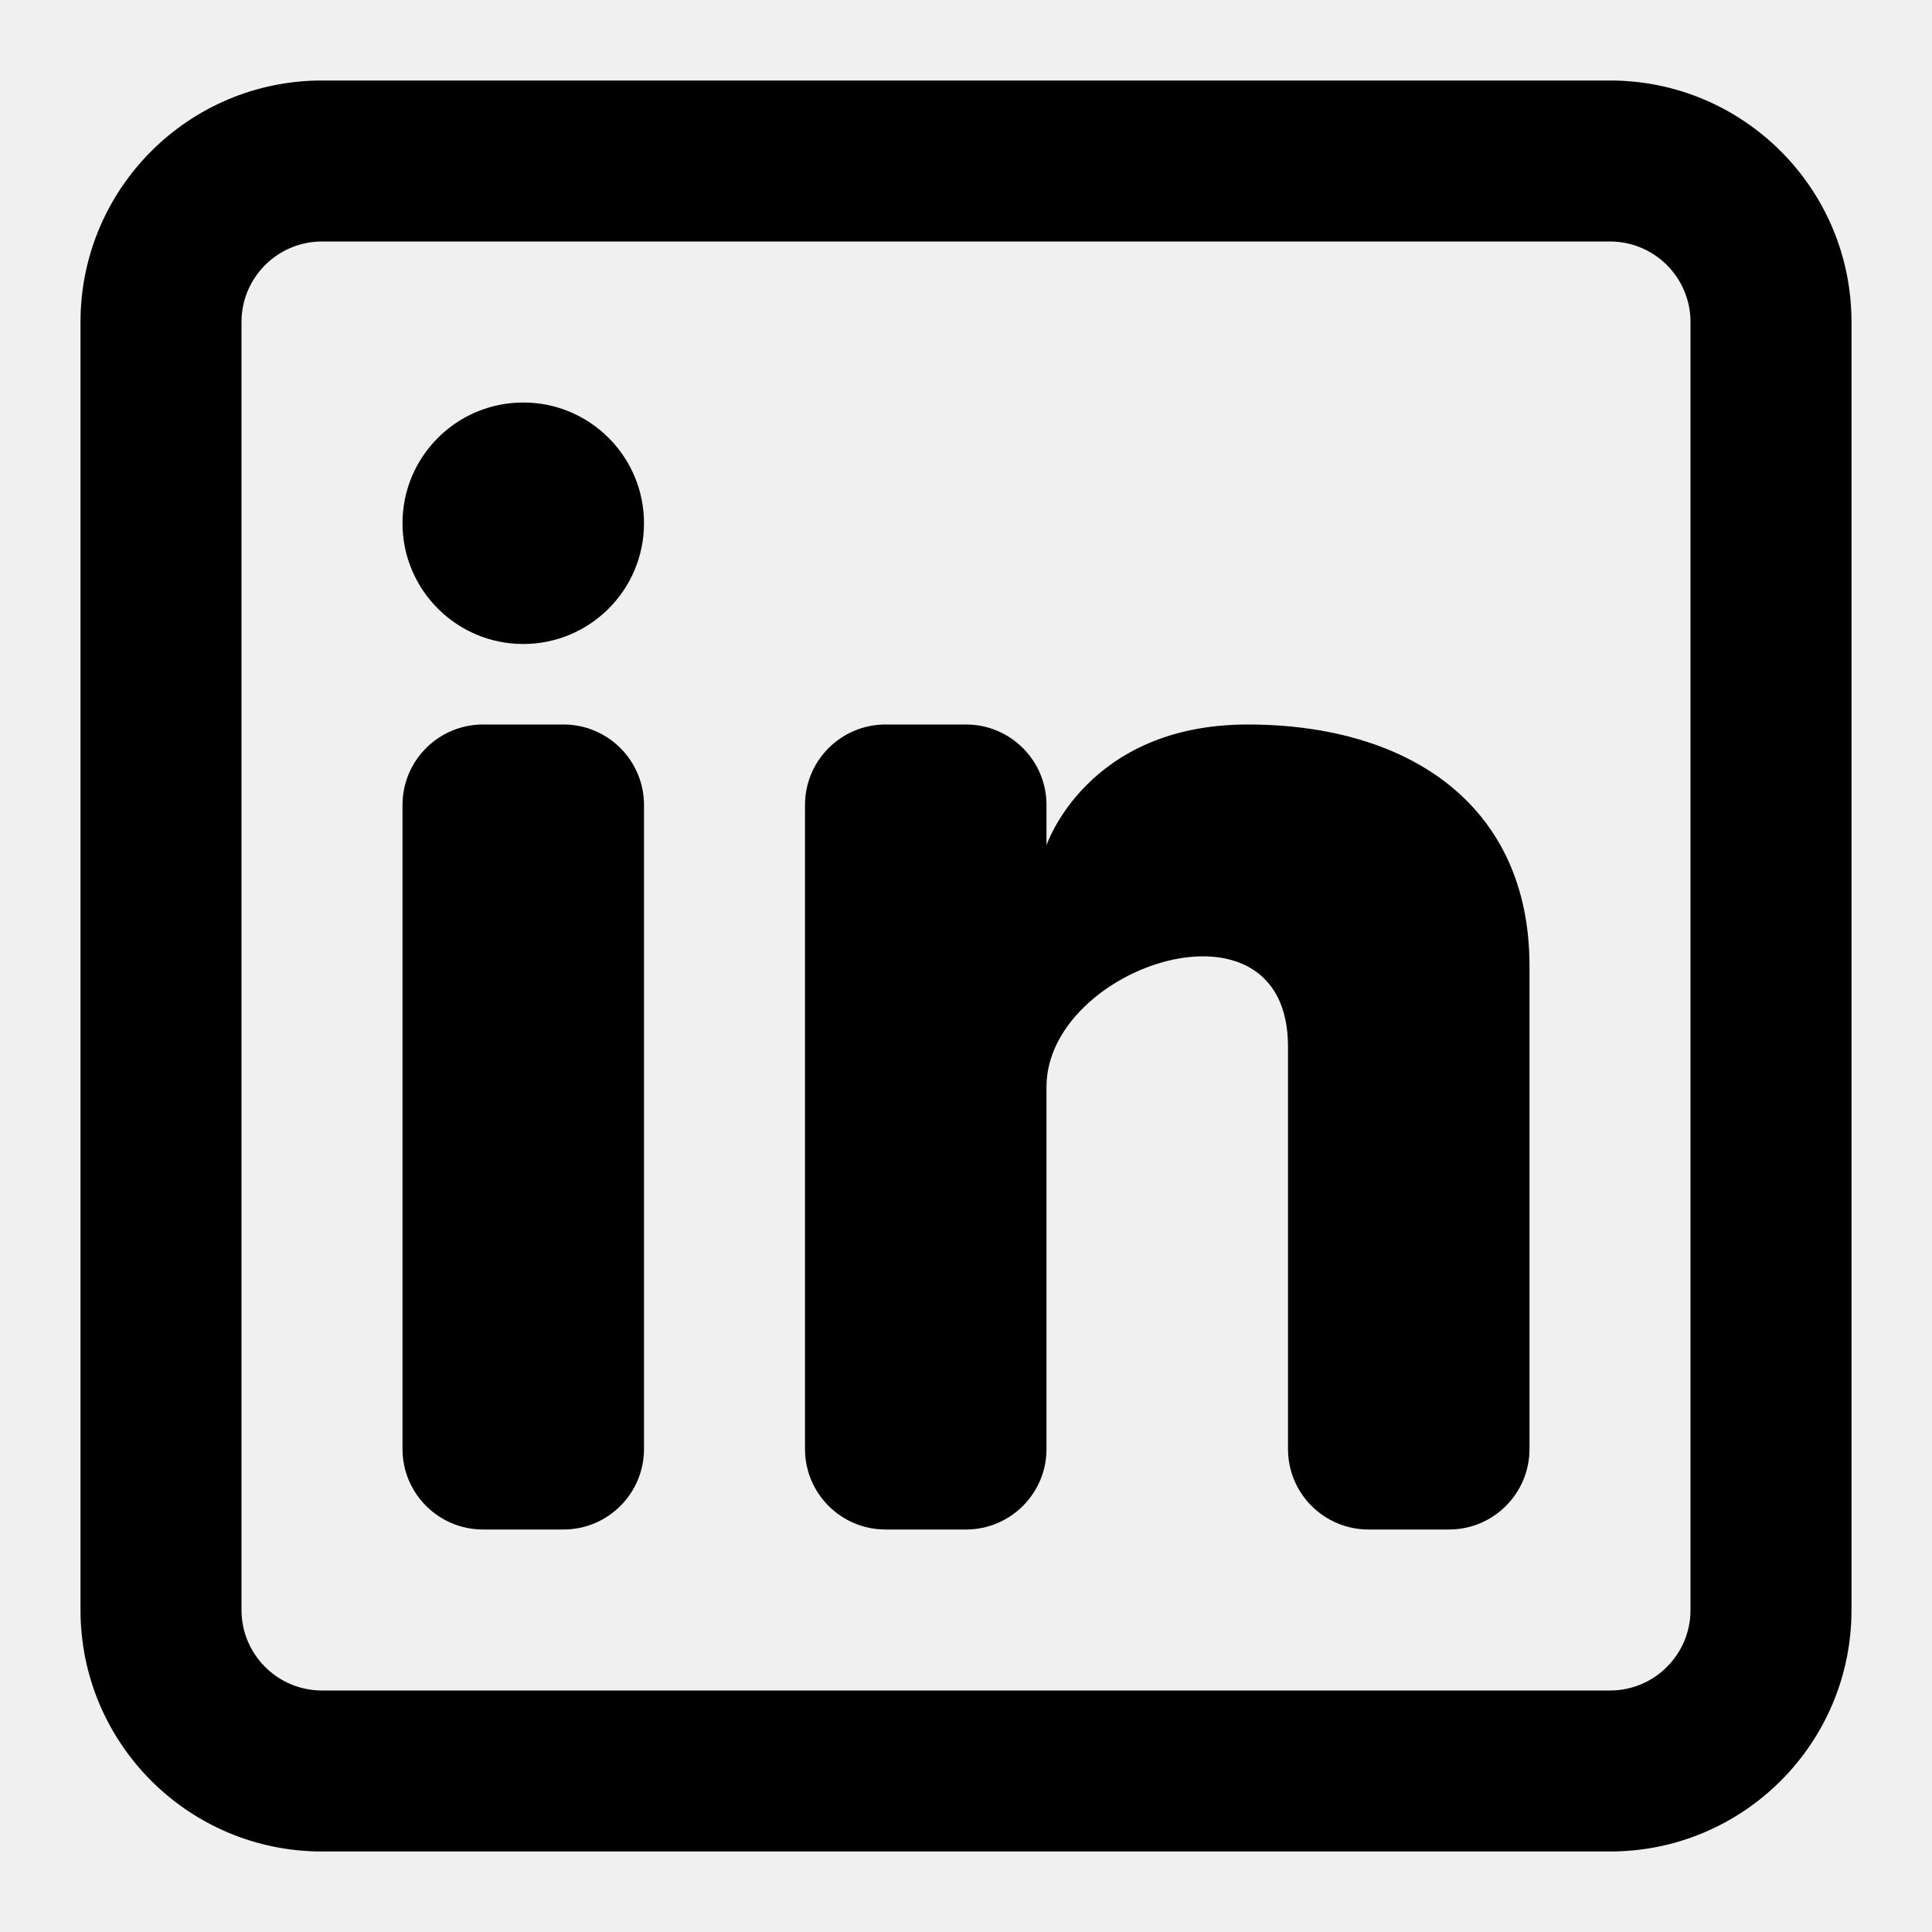
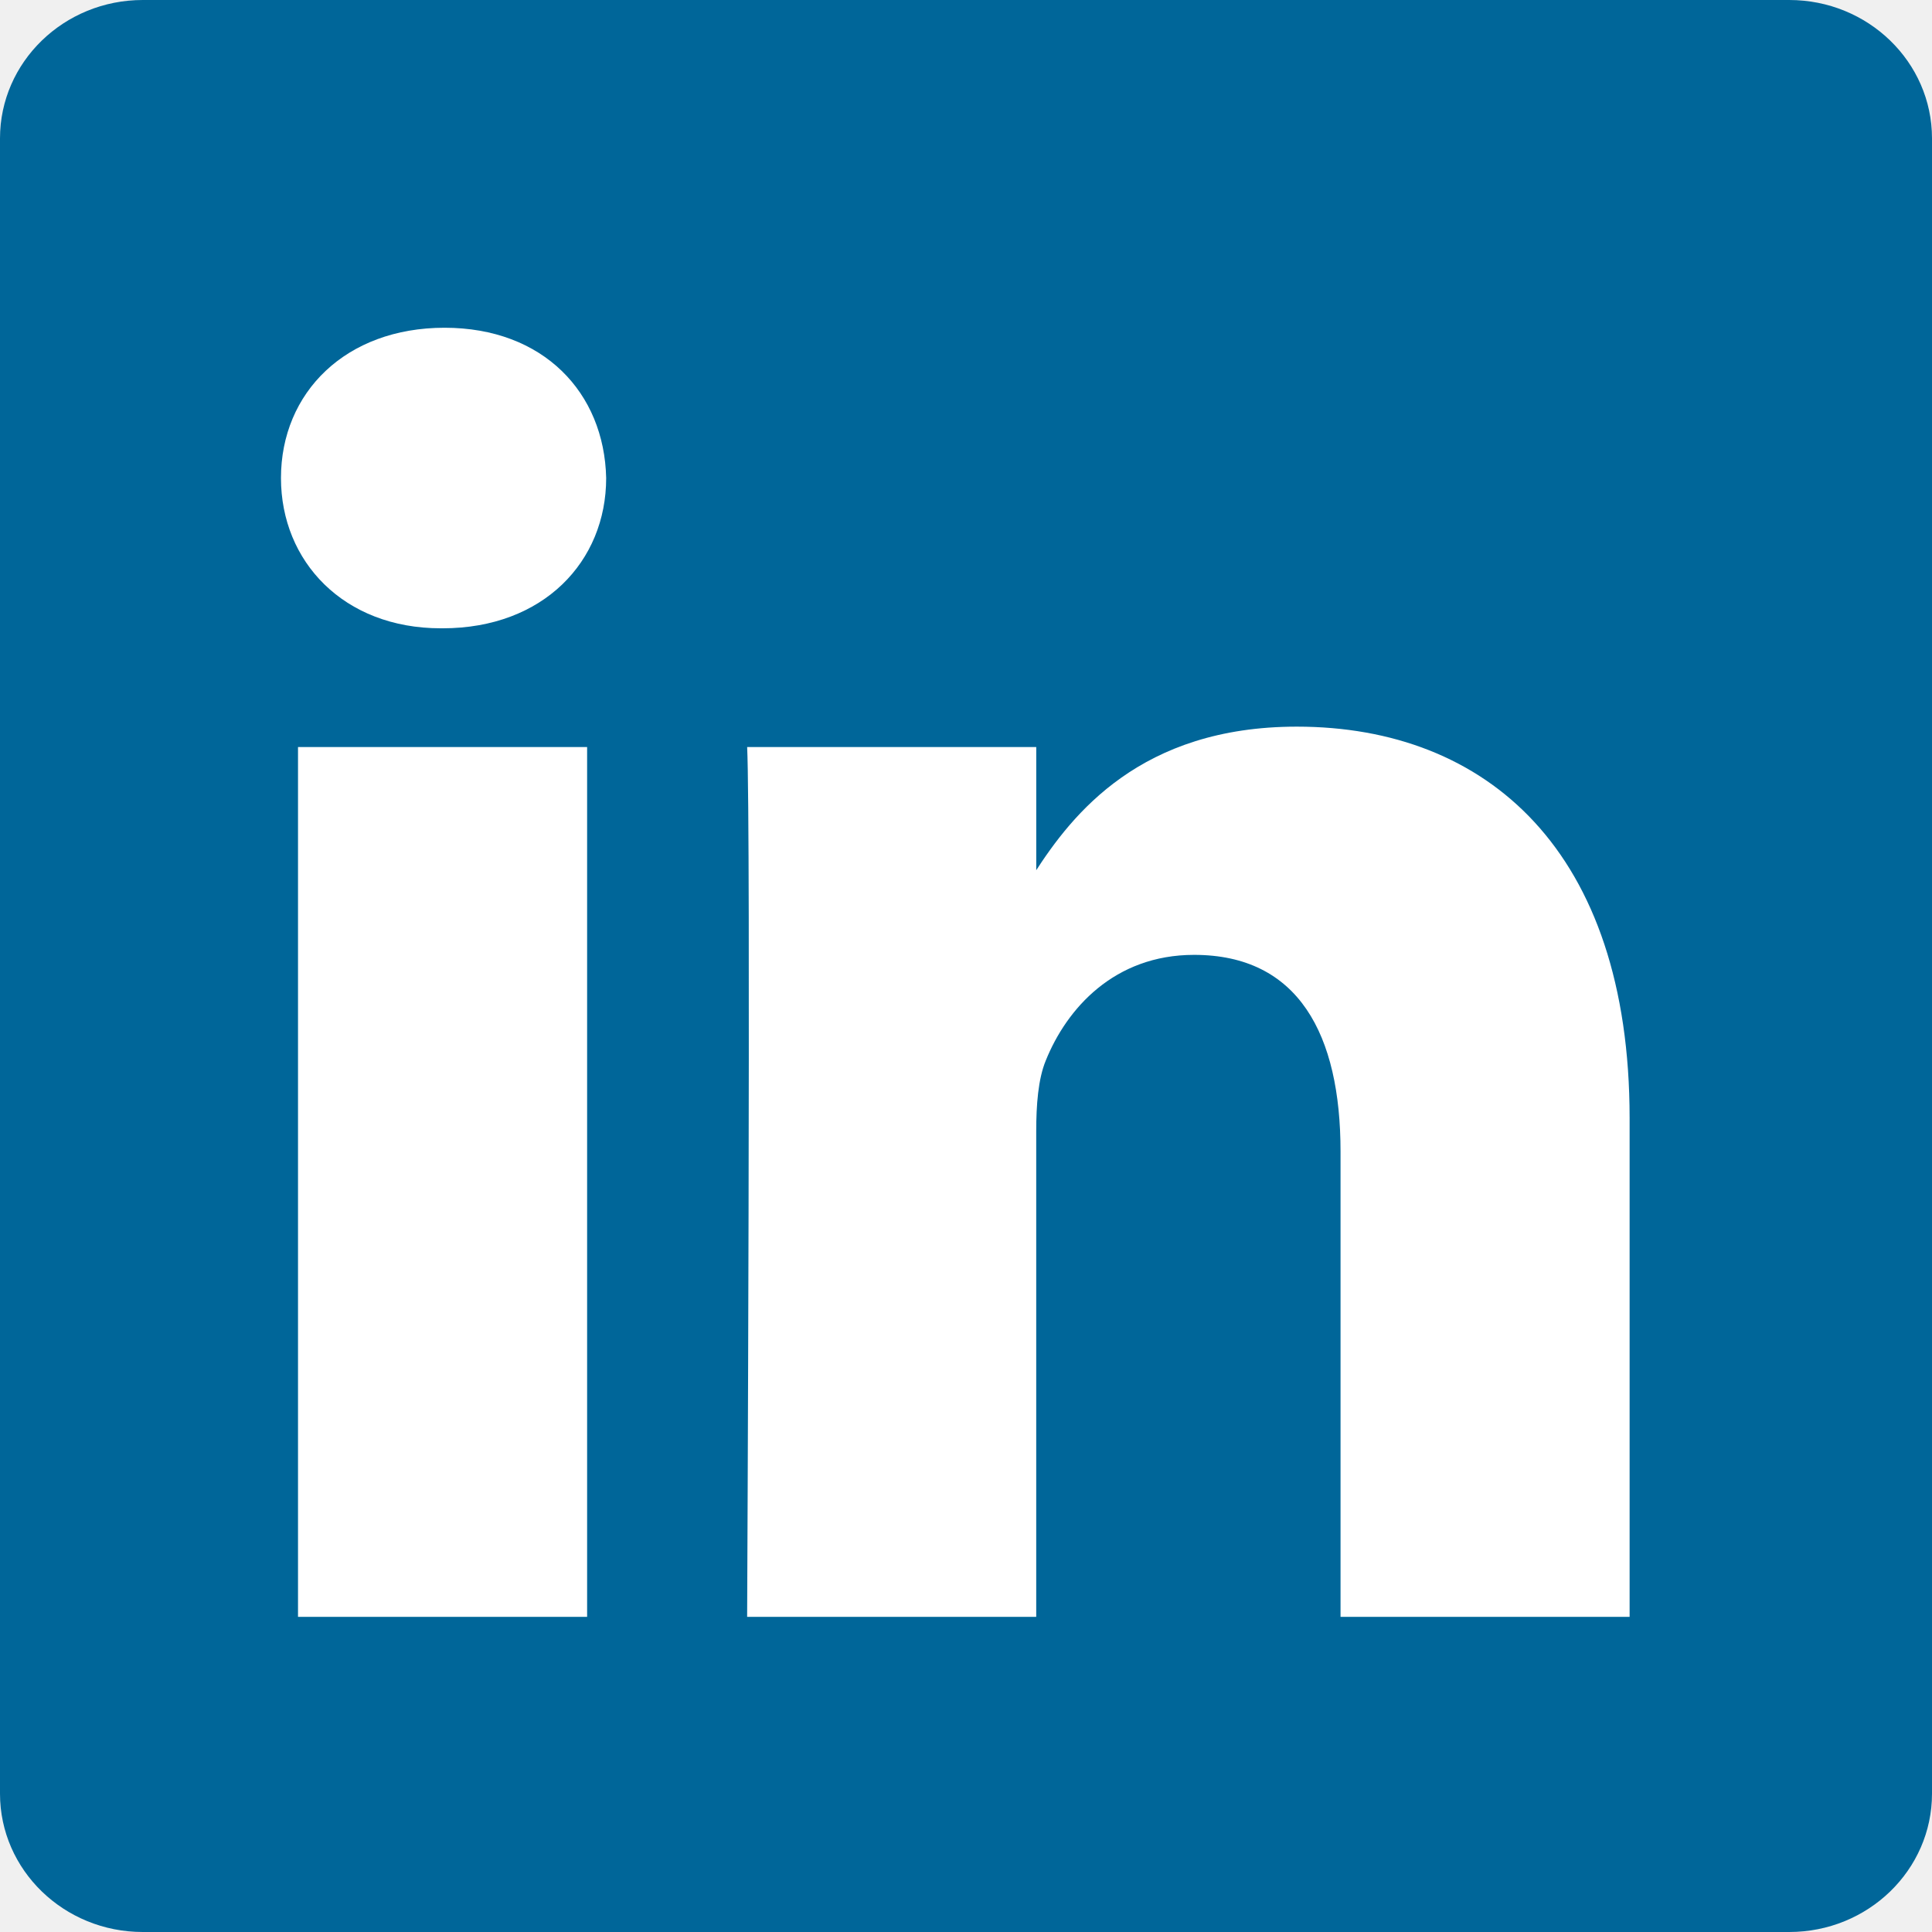
- <svg xmlns="http://www.w3.org/2000/svg" width="36px" height="36px" viewBox="0 0 24 24" fill="none">
-   <path d="M6.5 8C7.328 8 8 7.328 8 6.5C8 5.672 7.328 5 6.5 5C5.672 5 5 5.672 5 6.5C5 7.328 5.672 8 6.5 8Z" fill="currentcolor" />
-   <path d="M5 10C5 9.448 5.448 9 6 9H7C7.552 9 8 9.448 8 10V18C8 18.552 7.552 19 7 19H6C5.448 19 5 18.552 5 18V10Z" fill="currentcolor" />
-   <path d="M11 19H12C12.552 19 13 18.552 13 18V13.5C13 12 16 11 16 13V18C16 18.553 16.448 19 17 19H18C18.552 19 19 18.552 19 18V12C19 10 17.5 9 15.5 9C13.5 9 13 10.5 13 10.5V10C13 9.448 12.552 9 12 9H11C10.448 9 10 9.448 10 10V18C10 18.552 10.448 19 11 19Z" fill="currentcolor" />
-   <path fill-rule="evenodd" clip-rule="evenodd" d="M20 1C21.657 1 23 2.343 23 4V20C23 21.657 21.657 23 20 23H4C2.343 23 1 21.657 1 20V4C1 2.343 2.343 1 4 1H20ZM20 3C20.552 3 21 3.448 21 4V20C21 20.552 20.552 21 20 21H4C3.448 21 3 20.552 3 20V4C3 3.448 3.448 3 4 3H20Z" fill="currentcolor" />
+ <svg xmlns="http://www.w3.org/2000/svg" width="36px" height="36px" viewBox="0 0 256 256">
+   <g fill="none">
+     <path d="M0 18.338C0 8.216 8.474 0 18.92 0h218.16C247.53 0 256 8.216 256 18.338v219.327C256 247.79 247.53 256 237.08 256H18.92C8.475 256 0 247.791 0 237.668V18.335z" fill="#069" />
+     <path d="M77.796 214.238V98.986H39.488v115.252H77.8zM58.65 83.253c13.356 0 21.671-8.85 21.671-19.91-.25-11.312-8.315-19.915-21.417-19.915-13.111 0-21.674 8.603-21.674 19.914 0 11.06 8.312 19.91 21.169 19.91h.248zM99 214.238h38.305v-64.355c0-3.44.25-6.889 1.262-9.346 2.768-6.885 9.071-14.012 19.656-14.012 13.858 0 19.405 10.568 19.405 26.063v61.65h38.304v-66.082c0-35.399-18.896-51.872-44.099-51.872-20.663 0-29.738 11.549-34.78 19.415h.255V98.99H99.002c.5 10.812-.003 115.252-.003 115.252z" fill="#ffffff" />
+   </g>
</svg>
